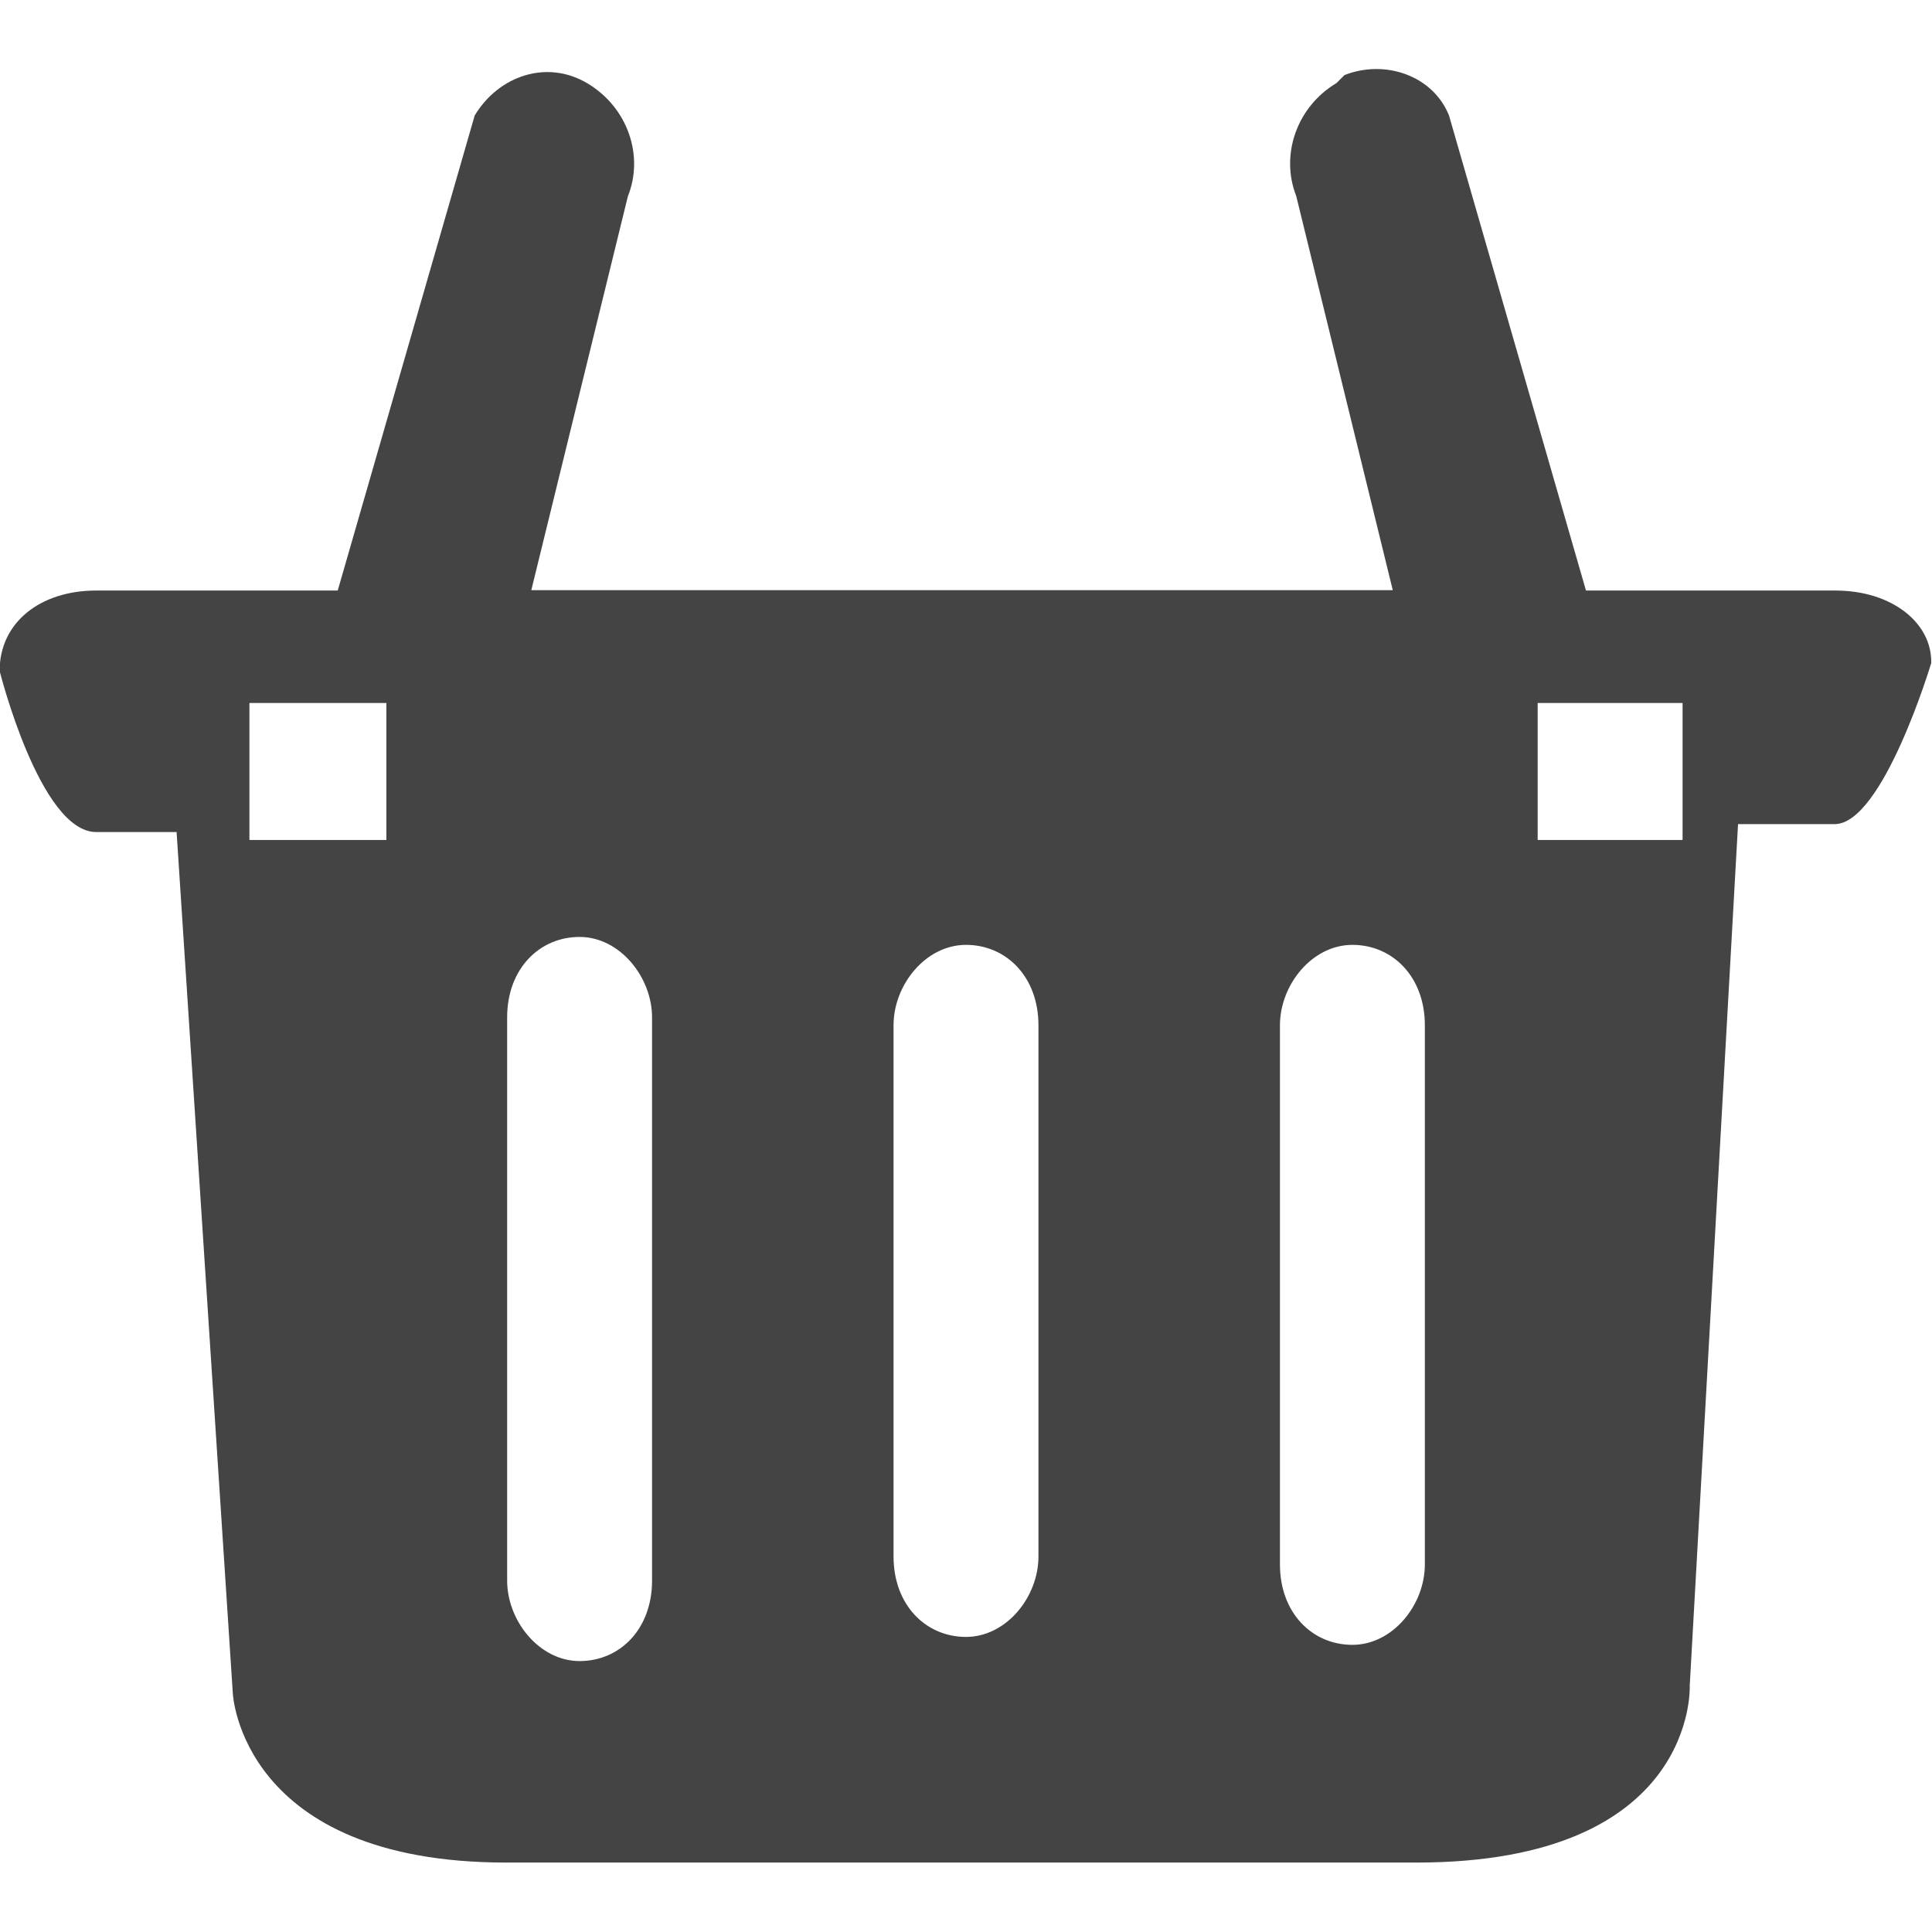
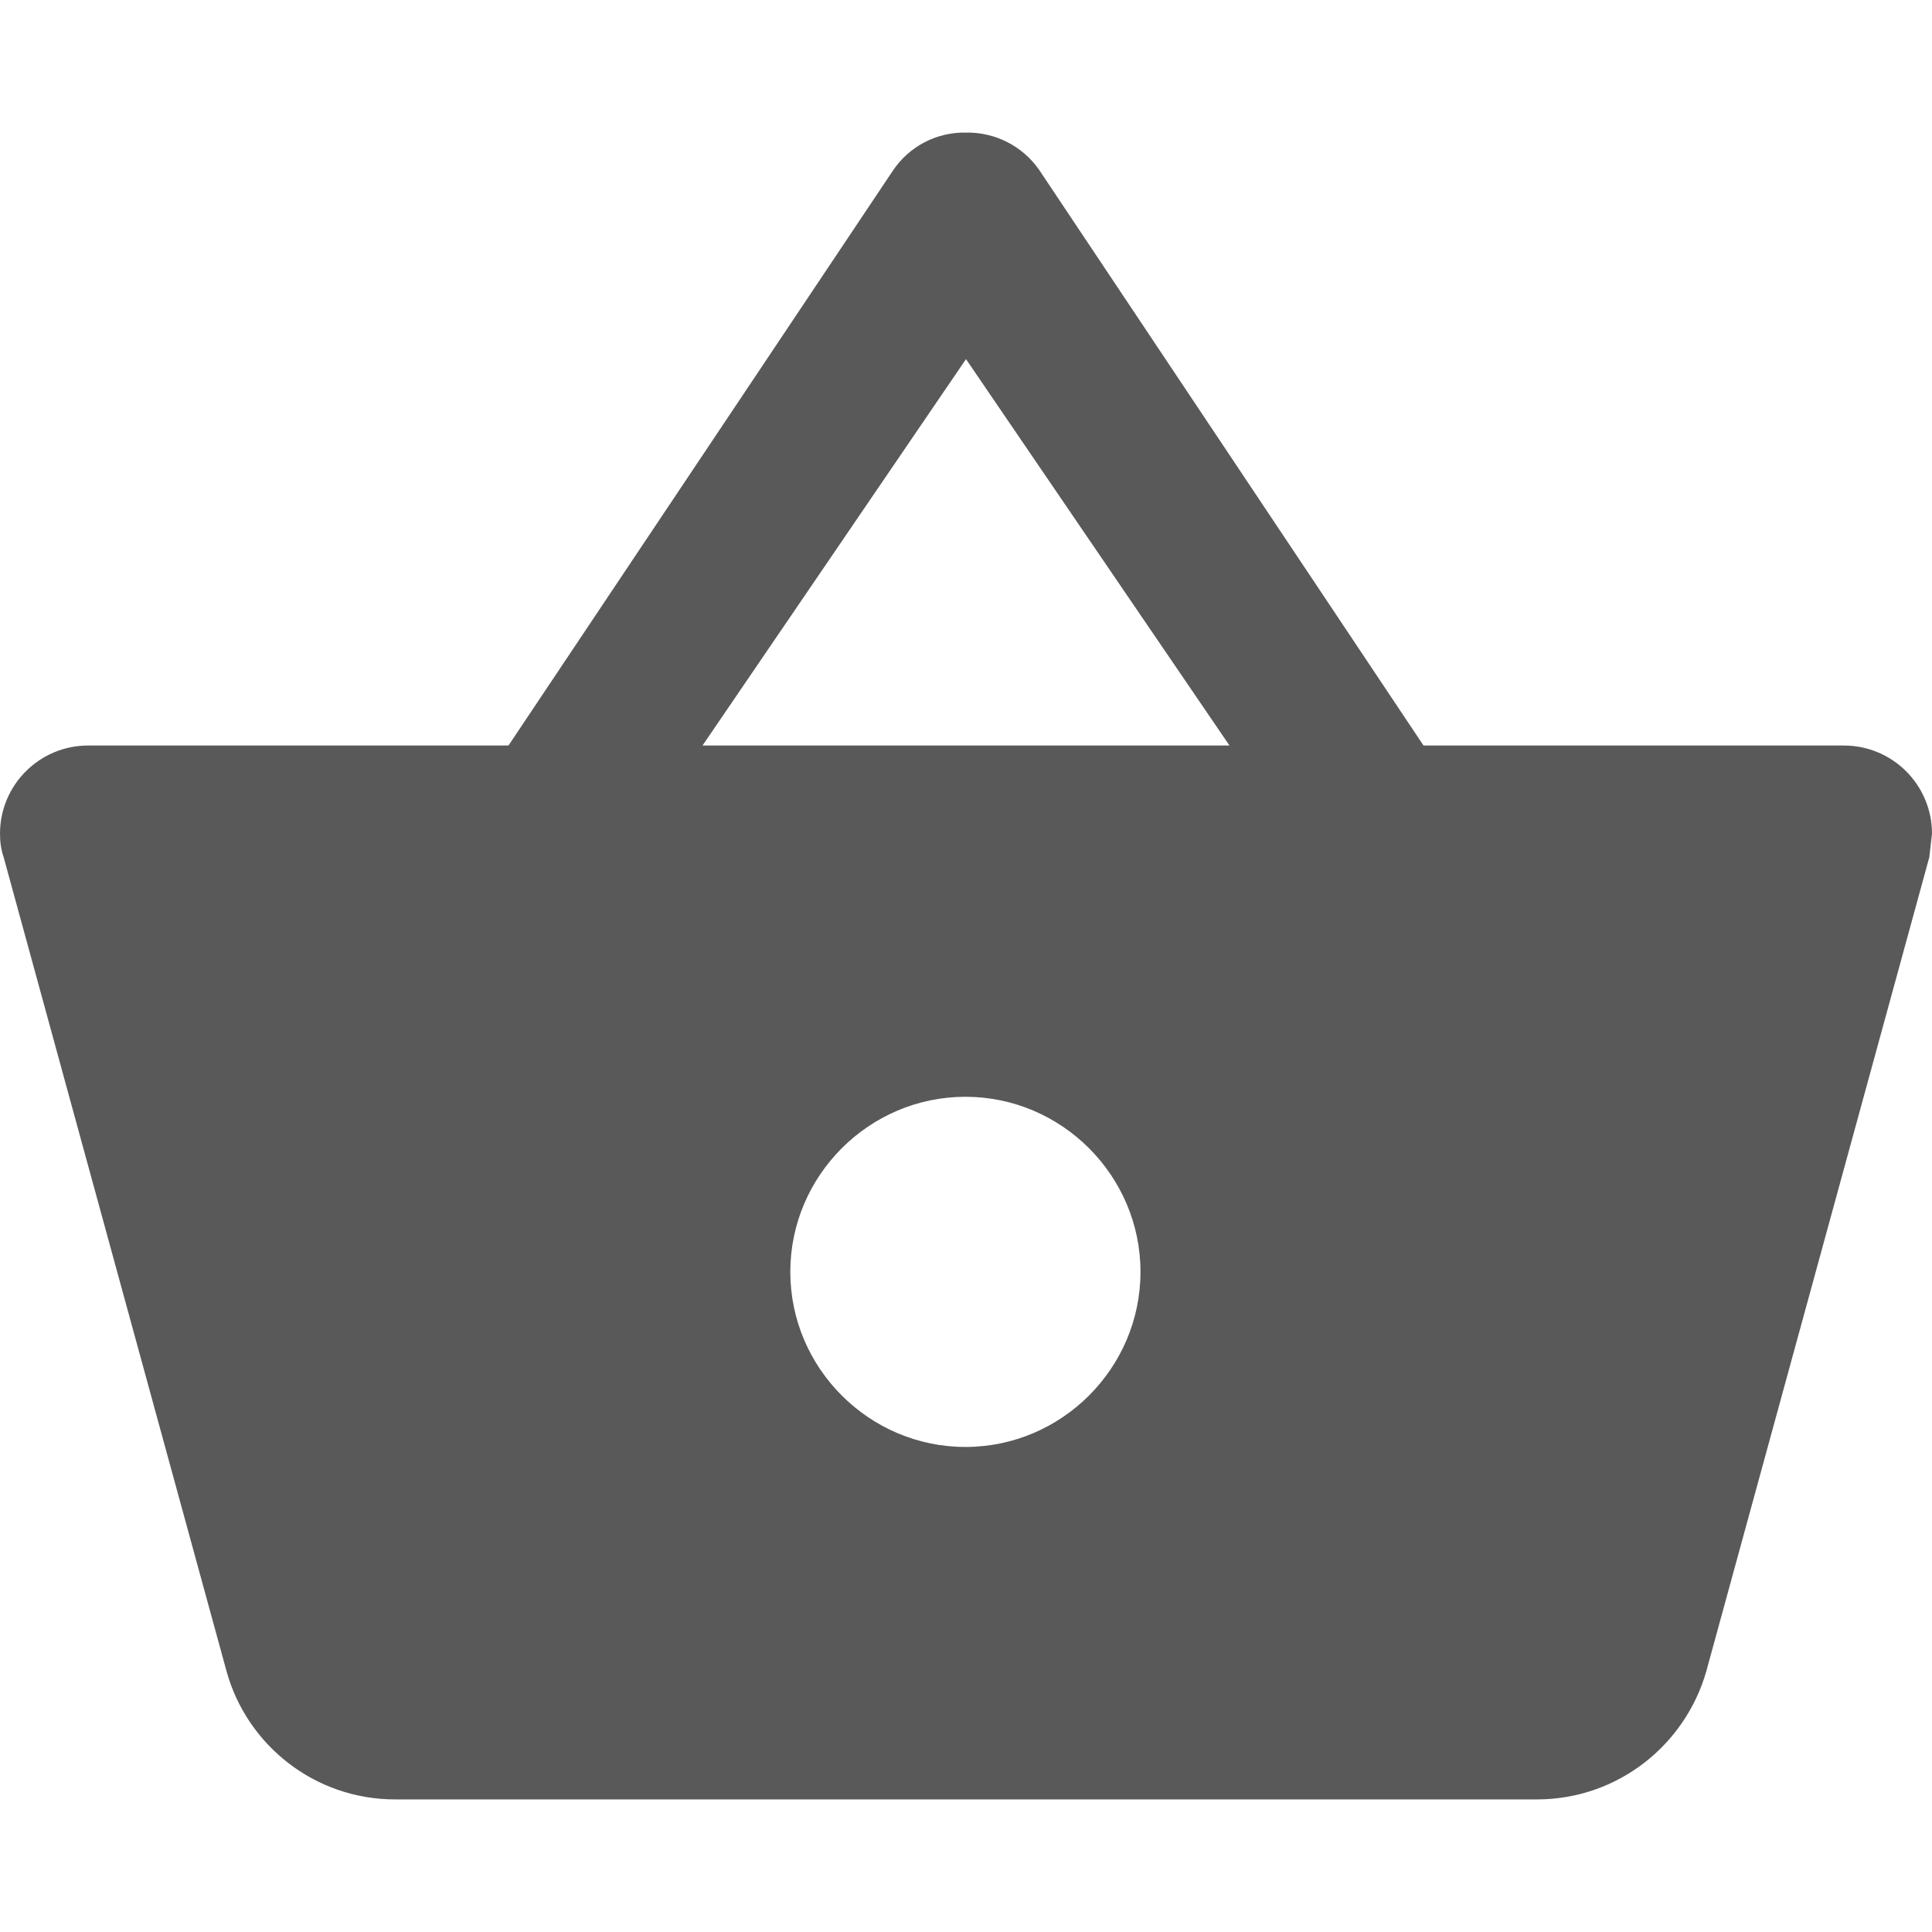
- <svg xmlns="http://www.w3.org/2000/svg" version="1.1" id="Vrstva_1" x="0px" y="0px" viewBox="-711 25 512 512" style="enable-background:new -711 25 512 512;" xml:space="preserve">
-   <style type="text/css">
- 	.st0{fill:#444444;}
- </style>
-   <g>
-     <path class="st0" d="M-224.6,181.5h-66.1L-327,55.6c-4.3-10.7-17.1-14.9-27.7-10.7l-2.1,2.1c-10.7,6.4-14.9,19.2-10.7,29.9   l25.6,104.5h-228.3L-544.6,77c4.3-10.7,0-23.5-10.7-29.9v0c-10.7-6.4-23.5-2.1-29.9,8.5l-36.3,125.9h-64   c-14.9,0-25.6,8.5-25.6,21.3c0,0,10.7,42.7,25.6,42.7h21.3l14.9,228.3c0,0,2.1,44.8,72.5,44.8h241.1c74.7,0,72.5-46.9,72.5-46.9   l12.8-228.3h25.6c12.8,0,25.6-42.7,25.6-42.7C-199,190-209.7,181.5-224.6,181.5L-224.6,181.5z M-608.6,247.6h-36.3v-36.3h36.3   V247.6L-608.6,247.6z M-538.2,443.9c0,12.8-8.5,21.3-19.2,21.3l0,0c-10.7,0-19.2-10.7-19.2-21.3V294.6c0-12.8,8.5-21.3,19.2-21.3   l0,0c10.7,0,19.2,10.7,19.2,21.3V443.9L-538.2,443.9z M-435.8,437.5c0,10.7-8.5,21.3-19.2,21.3l0,0c-10.7,0-19.2-8.5-19.2-21.3   V296.7c0-10.7,8.5-21.3,19.2-21.3l0,0c10.7,0,19.2,8.5,19.2,21.3V437.5L-435.8,437.5z M-333.4,439.6c0,10.7-8.5,21.3-19.2,21.3l0,0   c-10.7,0-19.2-8.5-19.2-21.3V296.7c0-10.7,8.5-21.3,19.2-21.3l0,0c10.7,0,19.2,8.5,19.2,21.3V439.6L-333.4,439.6z M-265.1,247.6   h-38.4v-36.3h38.4V247.6L-265.1,247.6z" />
+ <svg xmlns="http://www.w3.org/2000/svg" width="512" height="512" viewBox="0 0 512 512" version="1.1" id="svg8">
+   <defs id="defs12" />
+   <g id="g6" style="fill:#000000" transform="matrix(32,0,0,32,0,35.13862)">
+     <g id="g4" style="fill:#000000">
+       <path d="m 6.545,9.435 c 0,-0.797 0.653,-1.45 1.45,-1.45 0.797,0 1.45,0.653 1.45,1.45 0,0.797 -0.653,1.45 -1.45,1.45 -0.797,0 -1.45,-0.653 -1.45,-1.45 z M 8,1.876 l 2.182,3.2 H 5.818 Z M 8.604,0.306 A 0.722,0.722 0 0 0 8,0 0.71,0.71 0 0 0 7.396,0.313 L 4.211,5.076 H 0.727 A 0.73,0.73 0 0 0 0,5.804 C 0,5.869 0.007,5.934 0.03,6 l 1.846,6.742 c 0.168,0.61 0.728,1.062 1.397,1.062 h 9.454 c 0.67,0 1.23,-0.451 1.404,-1.062 L 15.978,6 16,5.804 A 0.73,0.73 0 0 0 15.273,5.076 h -3.484 z" id="path2" style="fill:#000000;fill-opacity:0.65" />
+     </g>
  </g>
</svg>
